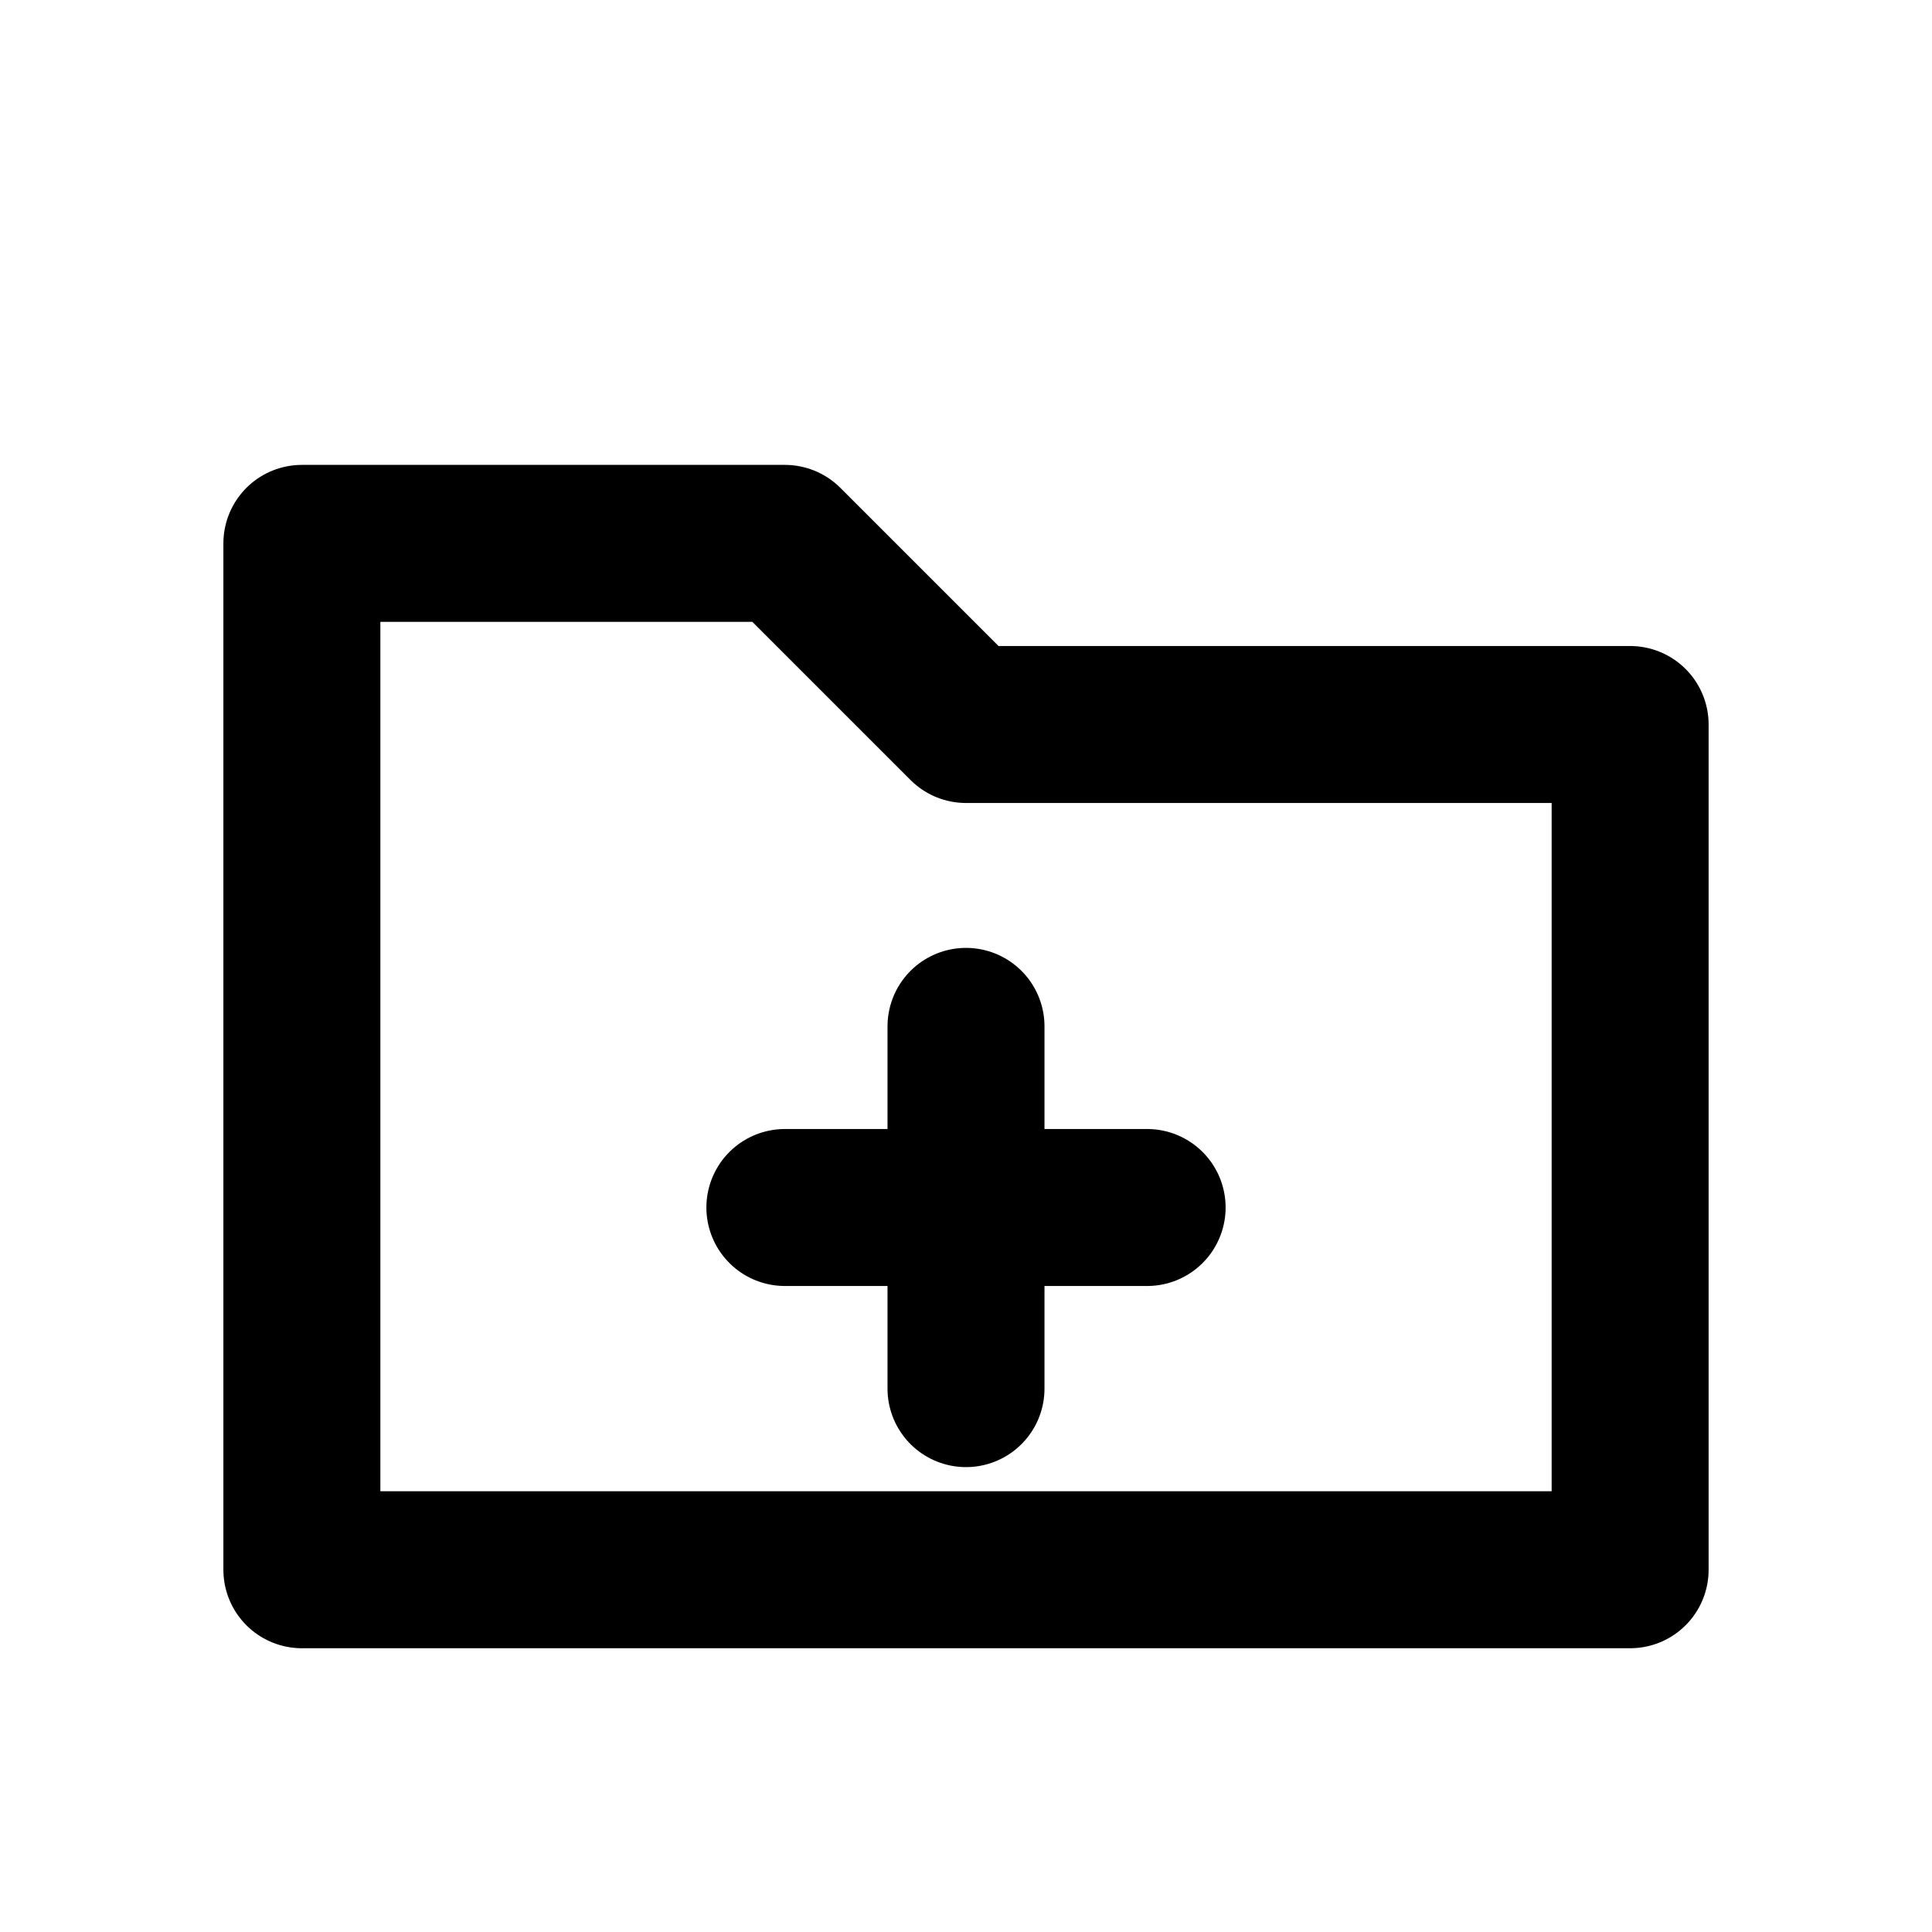
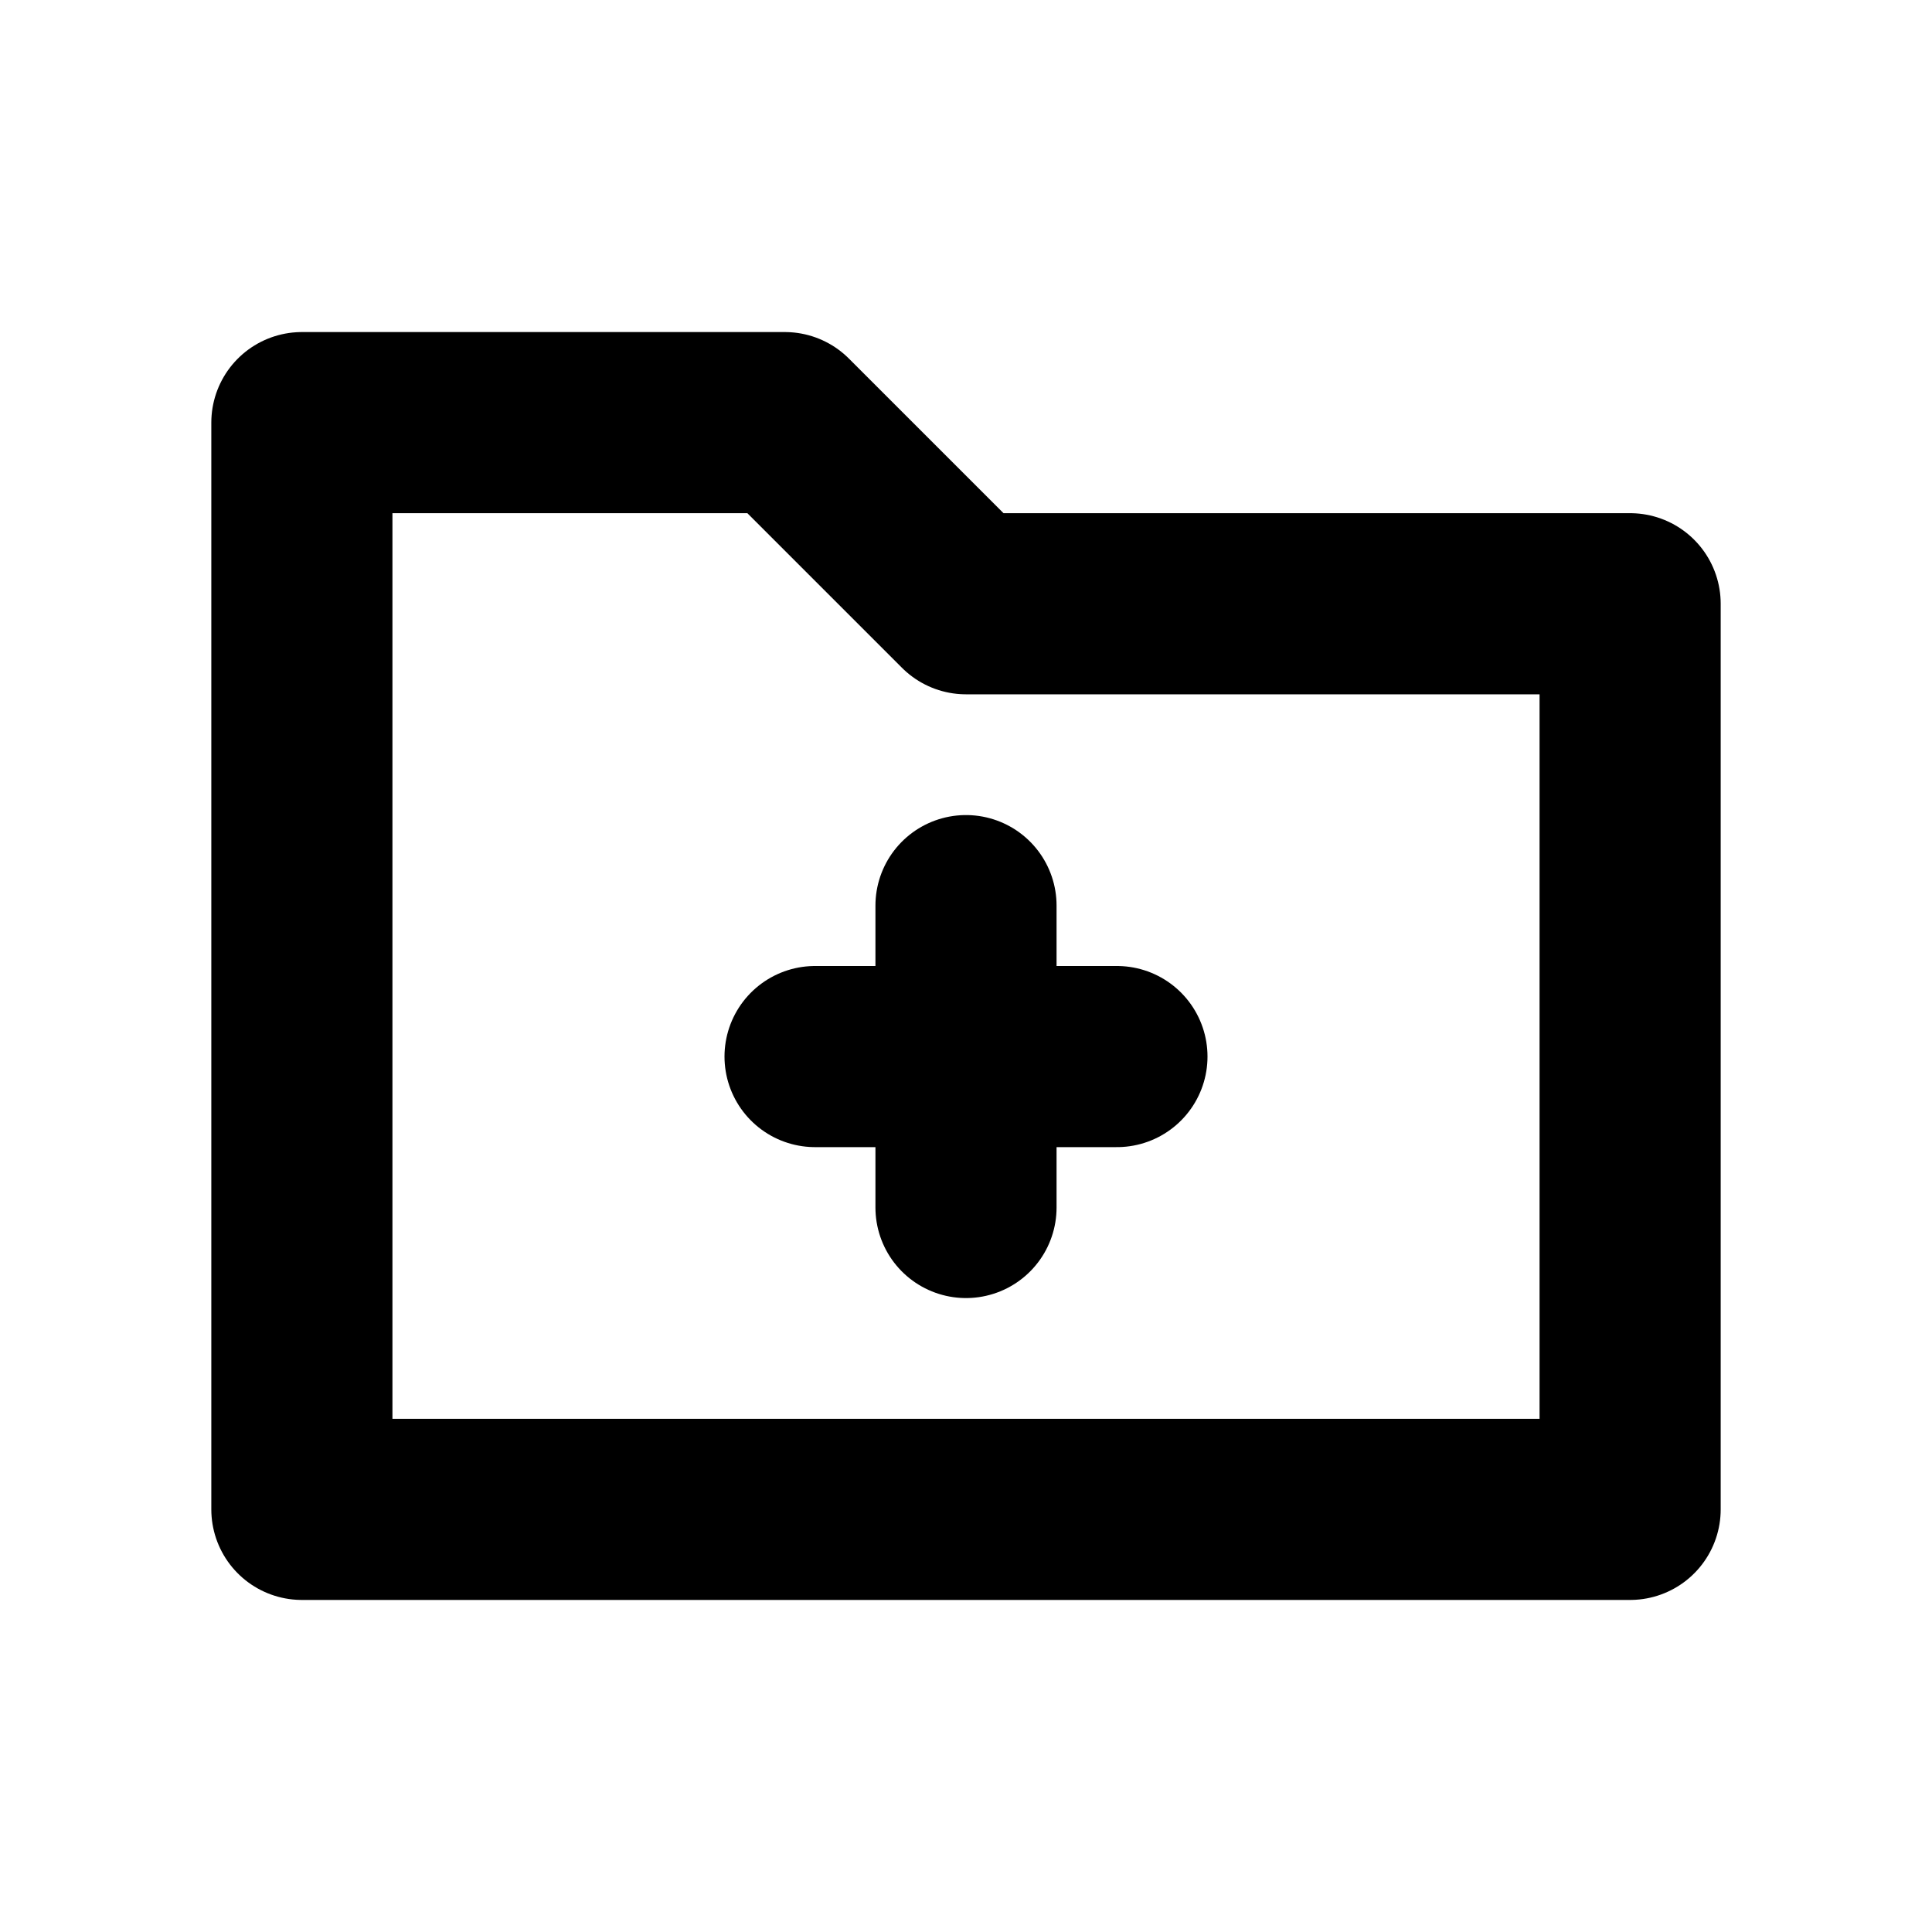
<svg xmlns="http://www.w3.org/2000/svg" width="16" height="16" viewBox="0 0 16 16">
-   <g stroke="#000" stroke-width="1.3" fill="none" stroke-linejoin="round">
-     <path d="M2.5 13V4.5h4L8 6h5.5V13H2.5z" />
-     <path d="M8 8.5v3M6.5 10h3" stroke-linecap="round" />
+   <g fill="none" stroke="currentColor" stroke-width="1.5" stroke-linecap="round" stroke-linejoin="round">
+     <path d="M2.5 12.5V3.5h4L8 5h5.5v7.5H2.5z" />
+     <path d="M8 7.5v2.5M6.75 8.75h2.5" />
  </g>
</svg>
